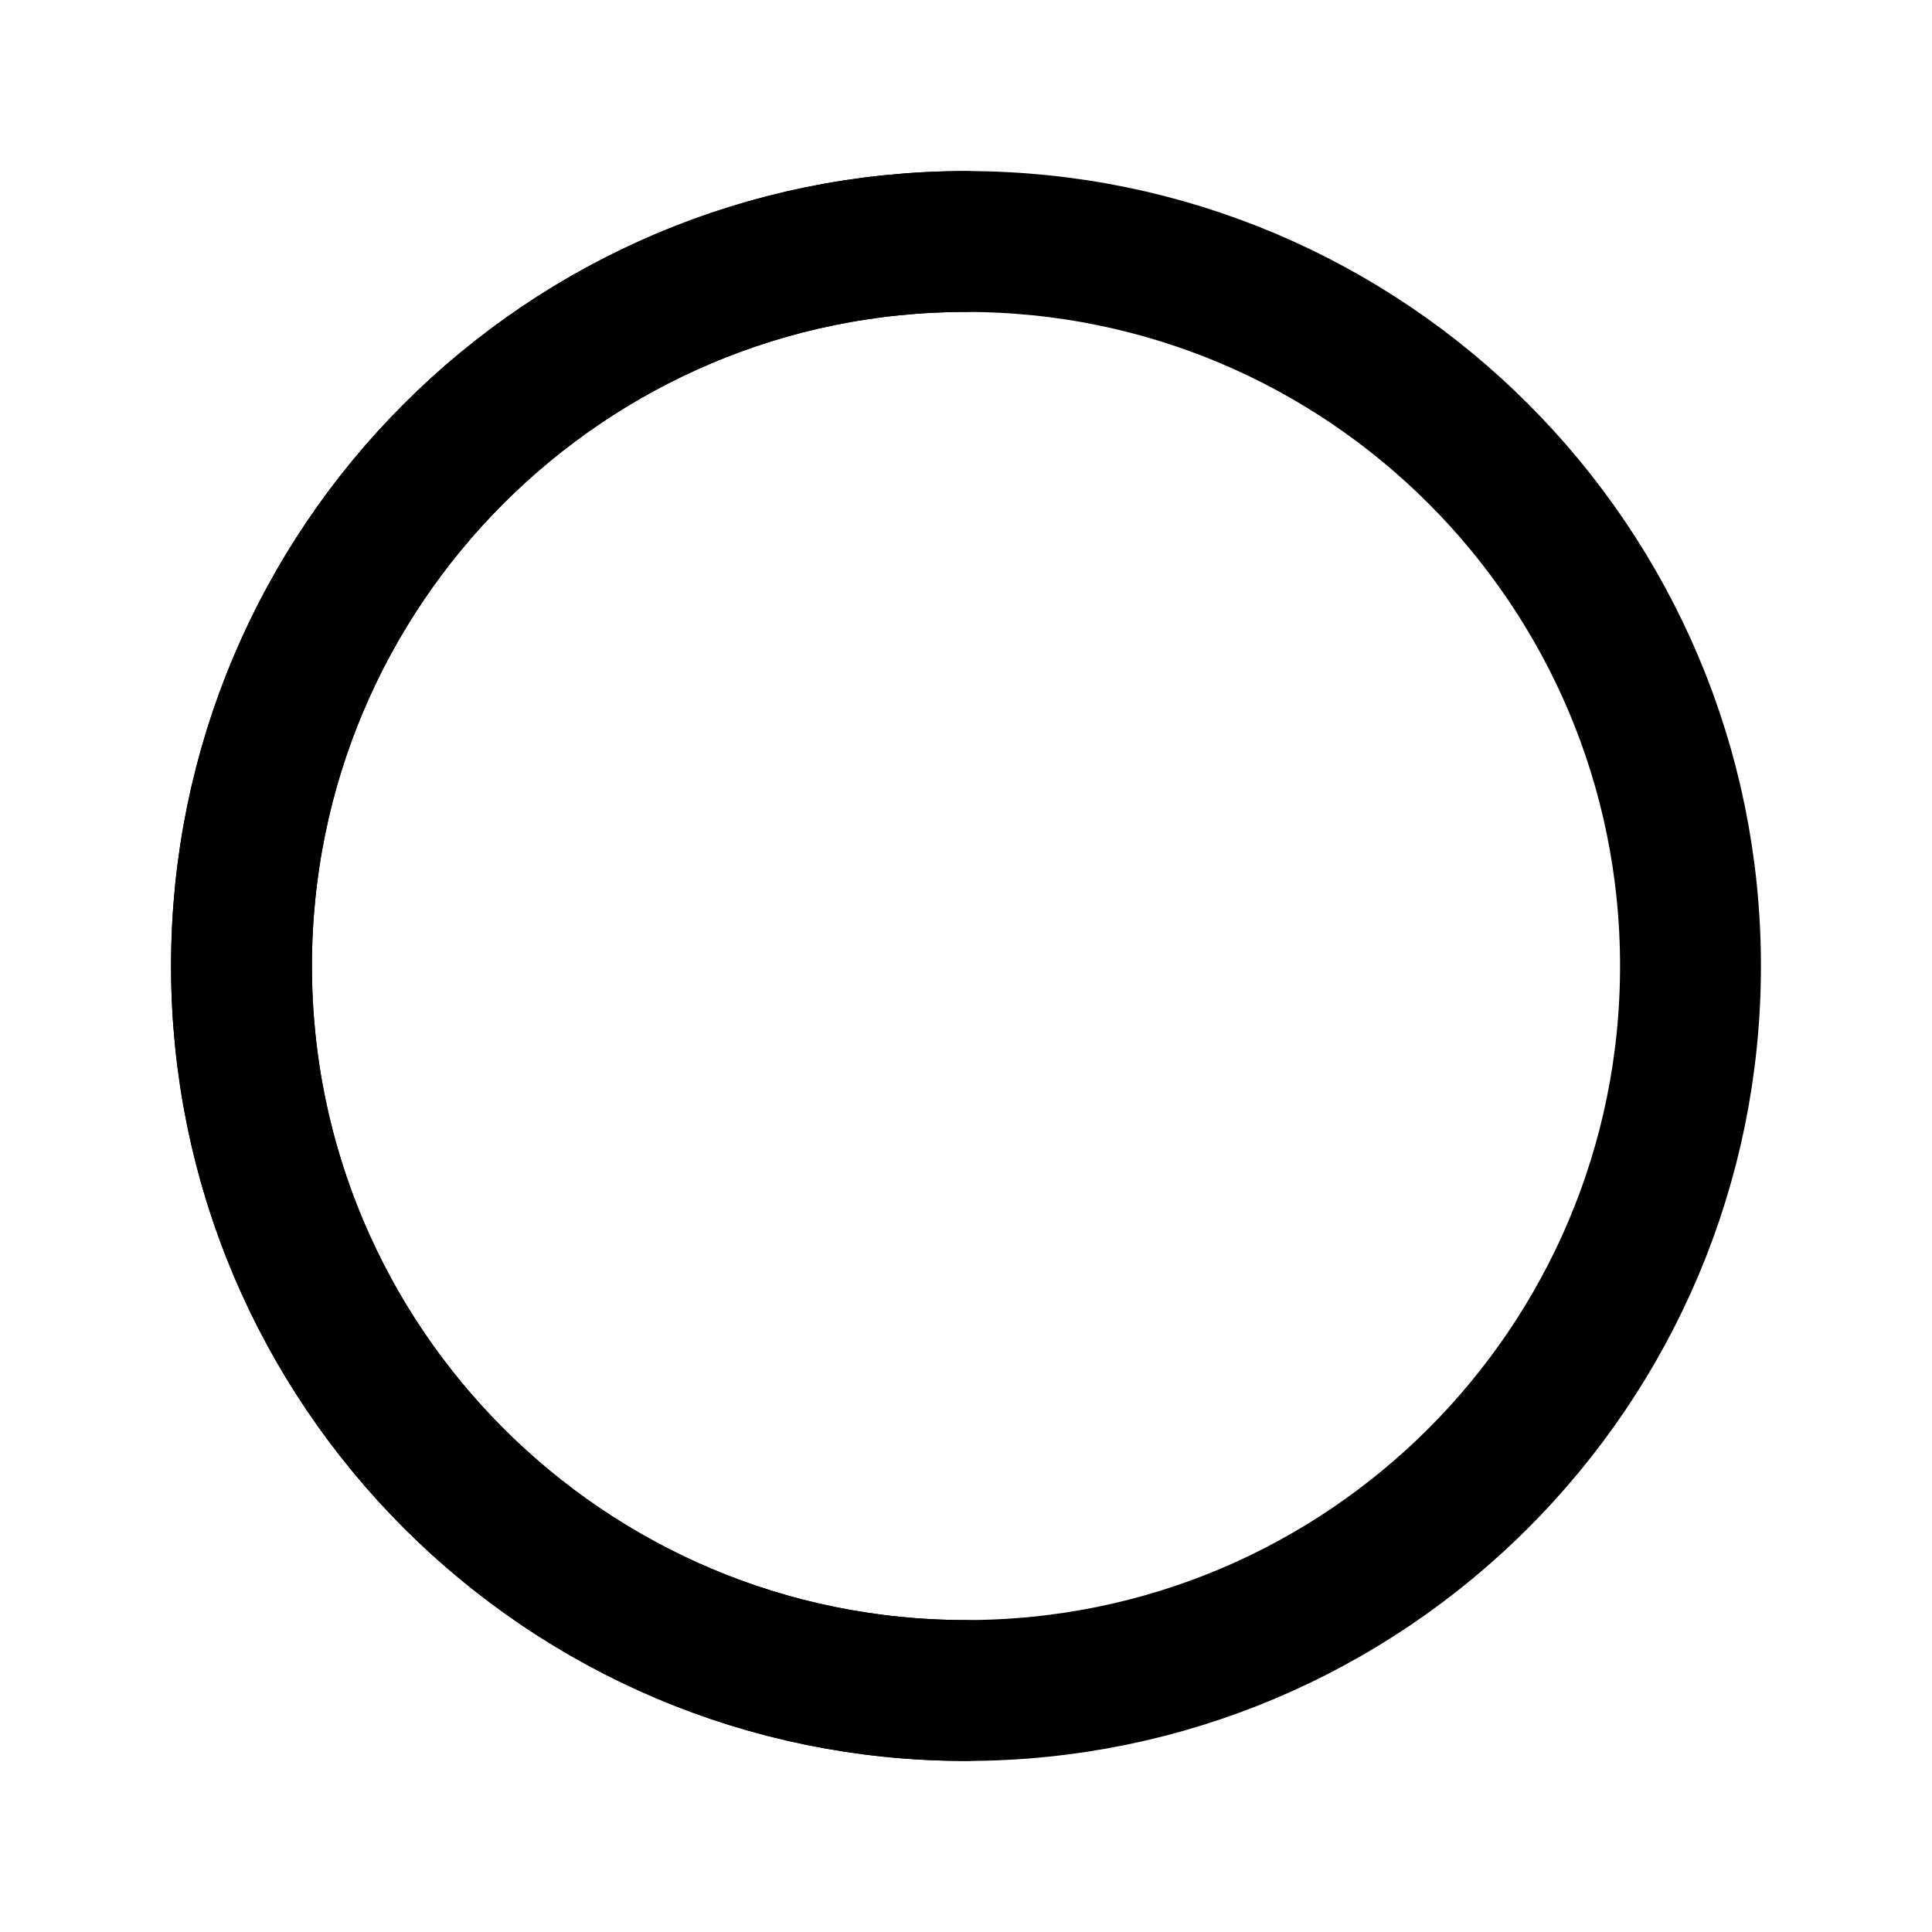
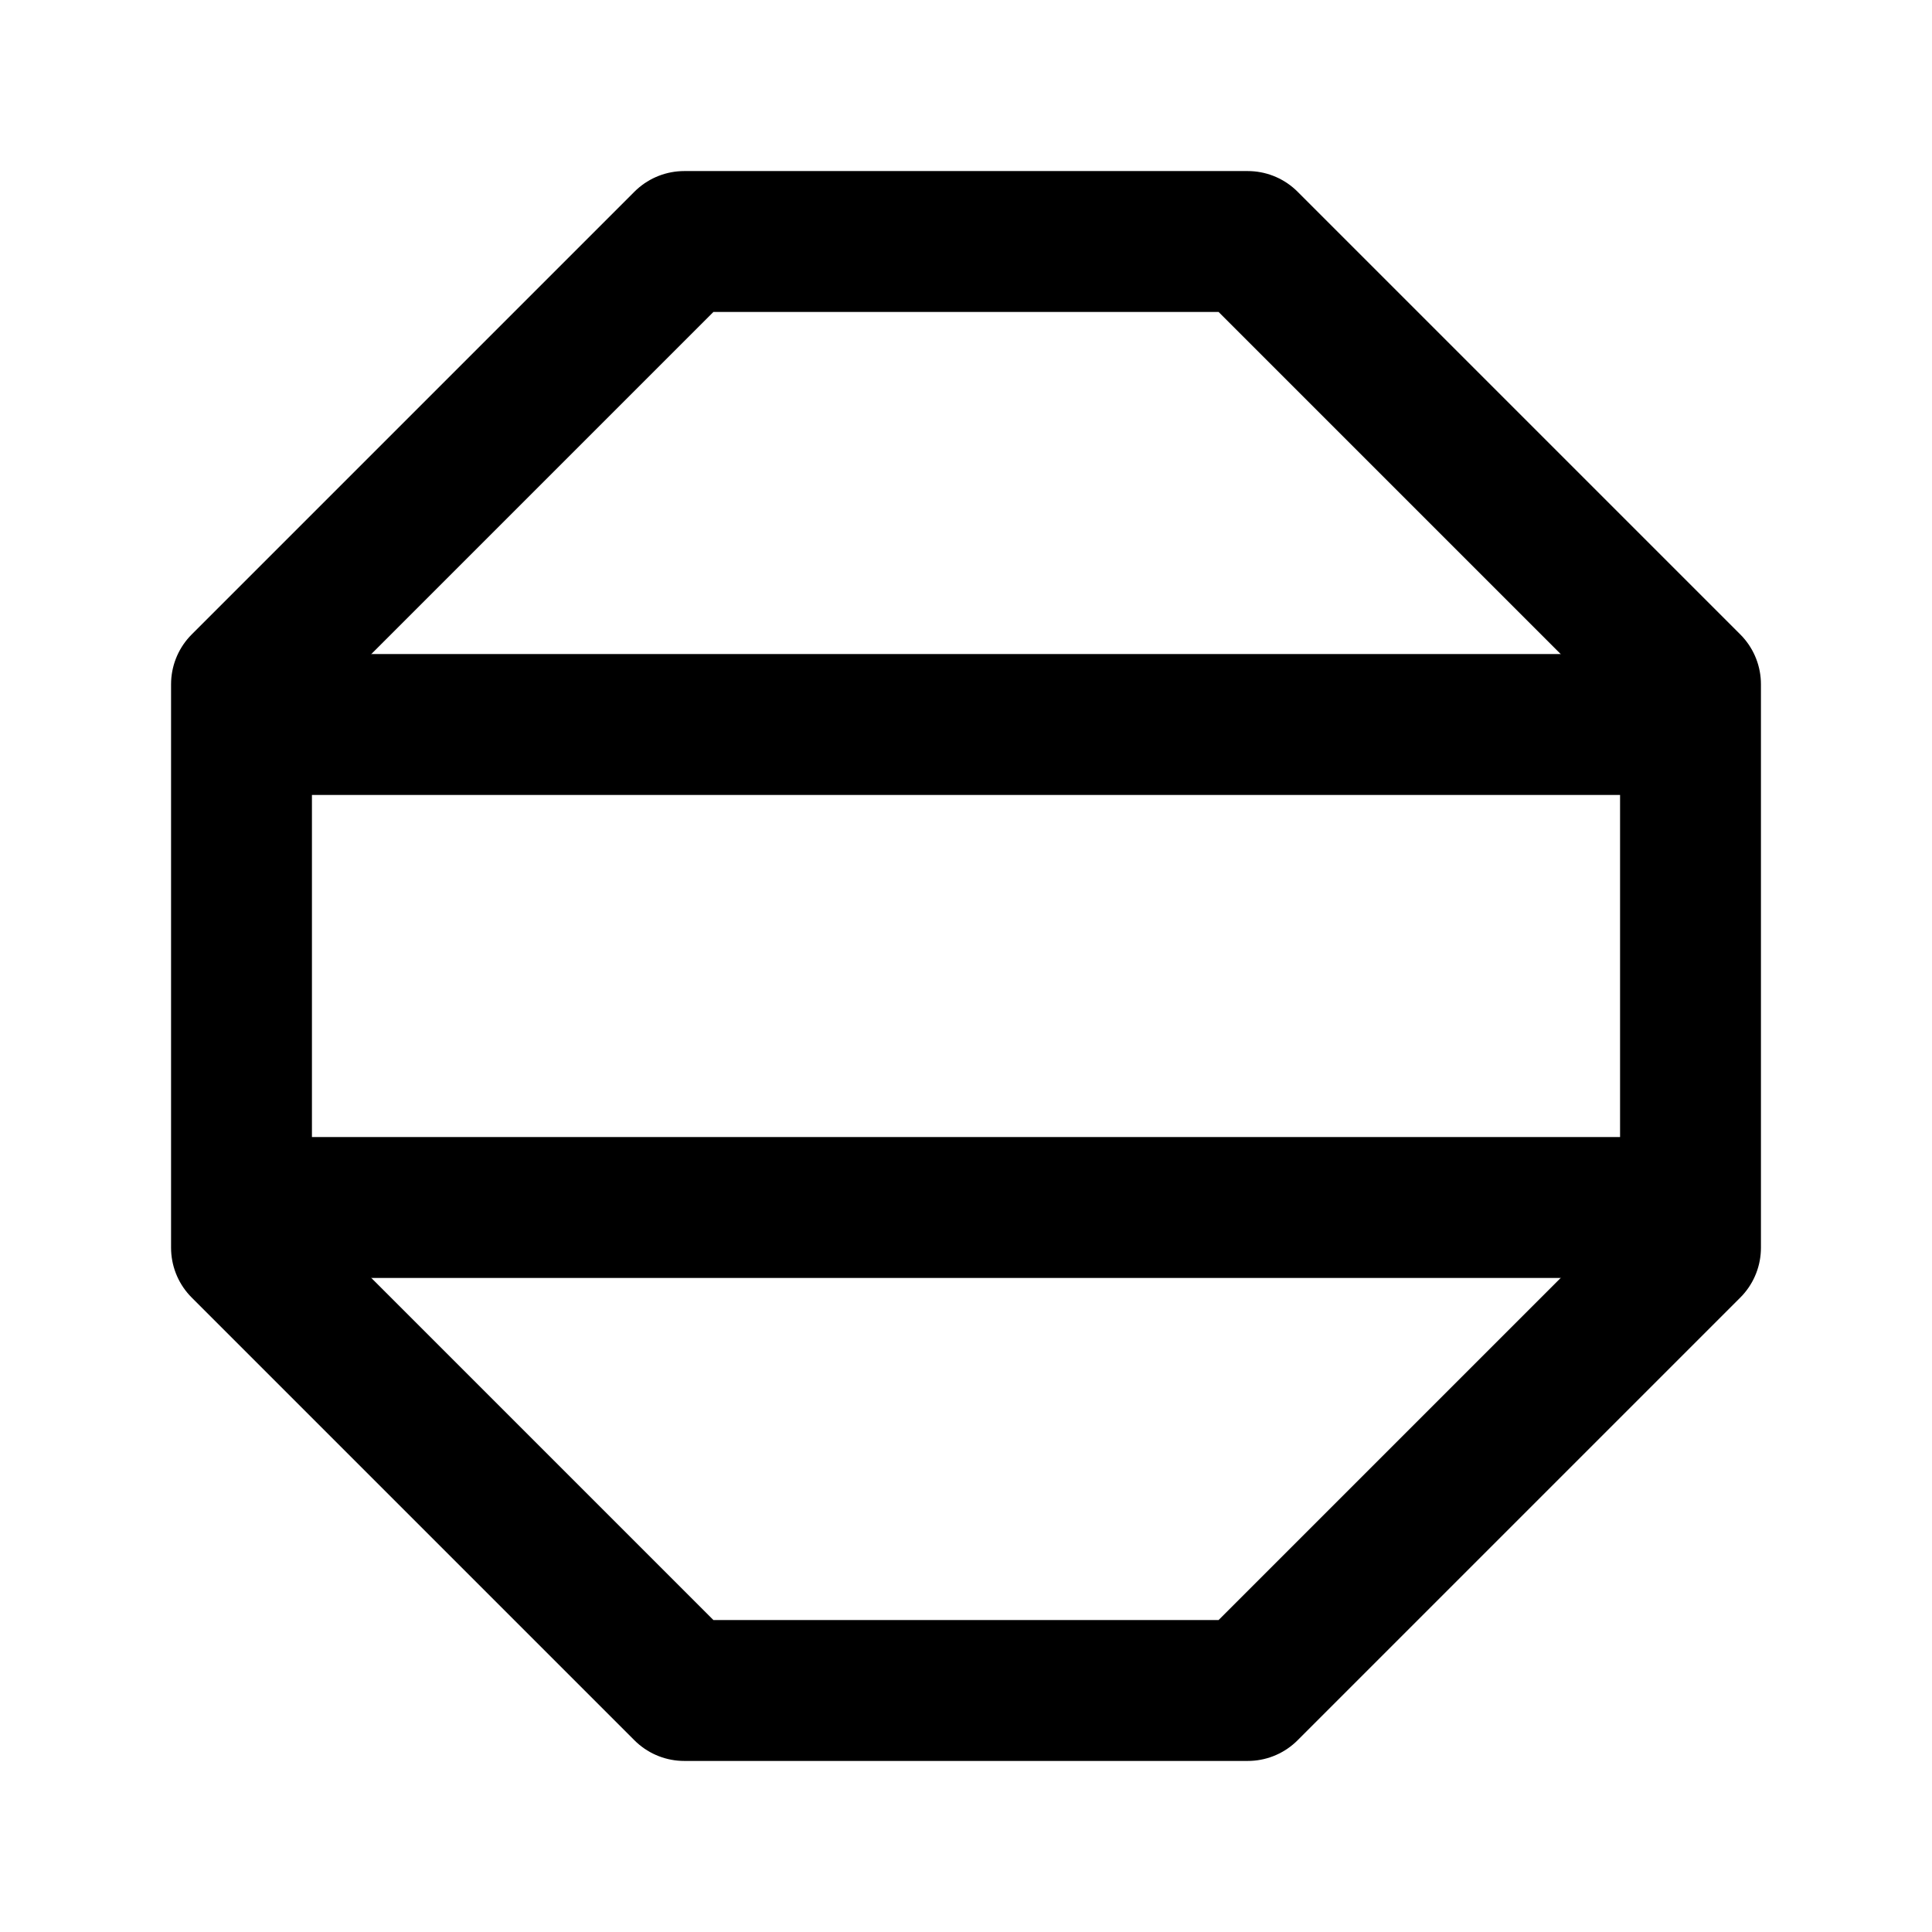
<svg xmlns="http://www.w3.org/2000/svg" viewBox="0 0 24 24" width="24" height="24" role="img" aria-label="Shade Flat">
  <g fill="none" stroke="currentColor" stroke-width="1.75" stroke-linecap="round" stroke-linejoin="round">
-     <circle cx="12" cy="12" r="9" />
+     <path d="M8.5 3h7L21 8.5v7L15.5 21h-7L3 15.5v-7z" />
  </g>
  <g fill="none" stroke="currentColor" stroke-width="1.75" stroke-linecap="round" stroke-linejoin="round">
-     <path d="M12 3a9 9 0 0 0 0 18" />
+     <path d="M3.5 9h17M3.5 15h17" />
  </g>
</svg>
